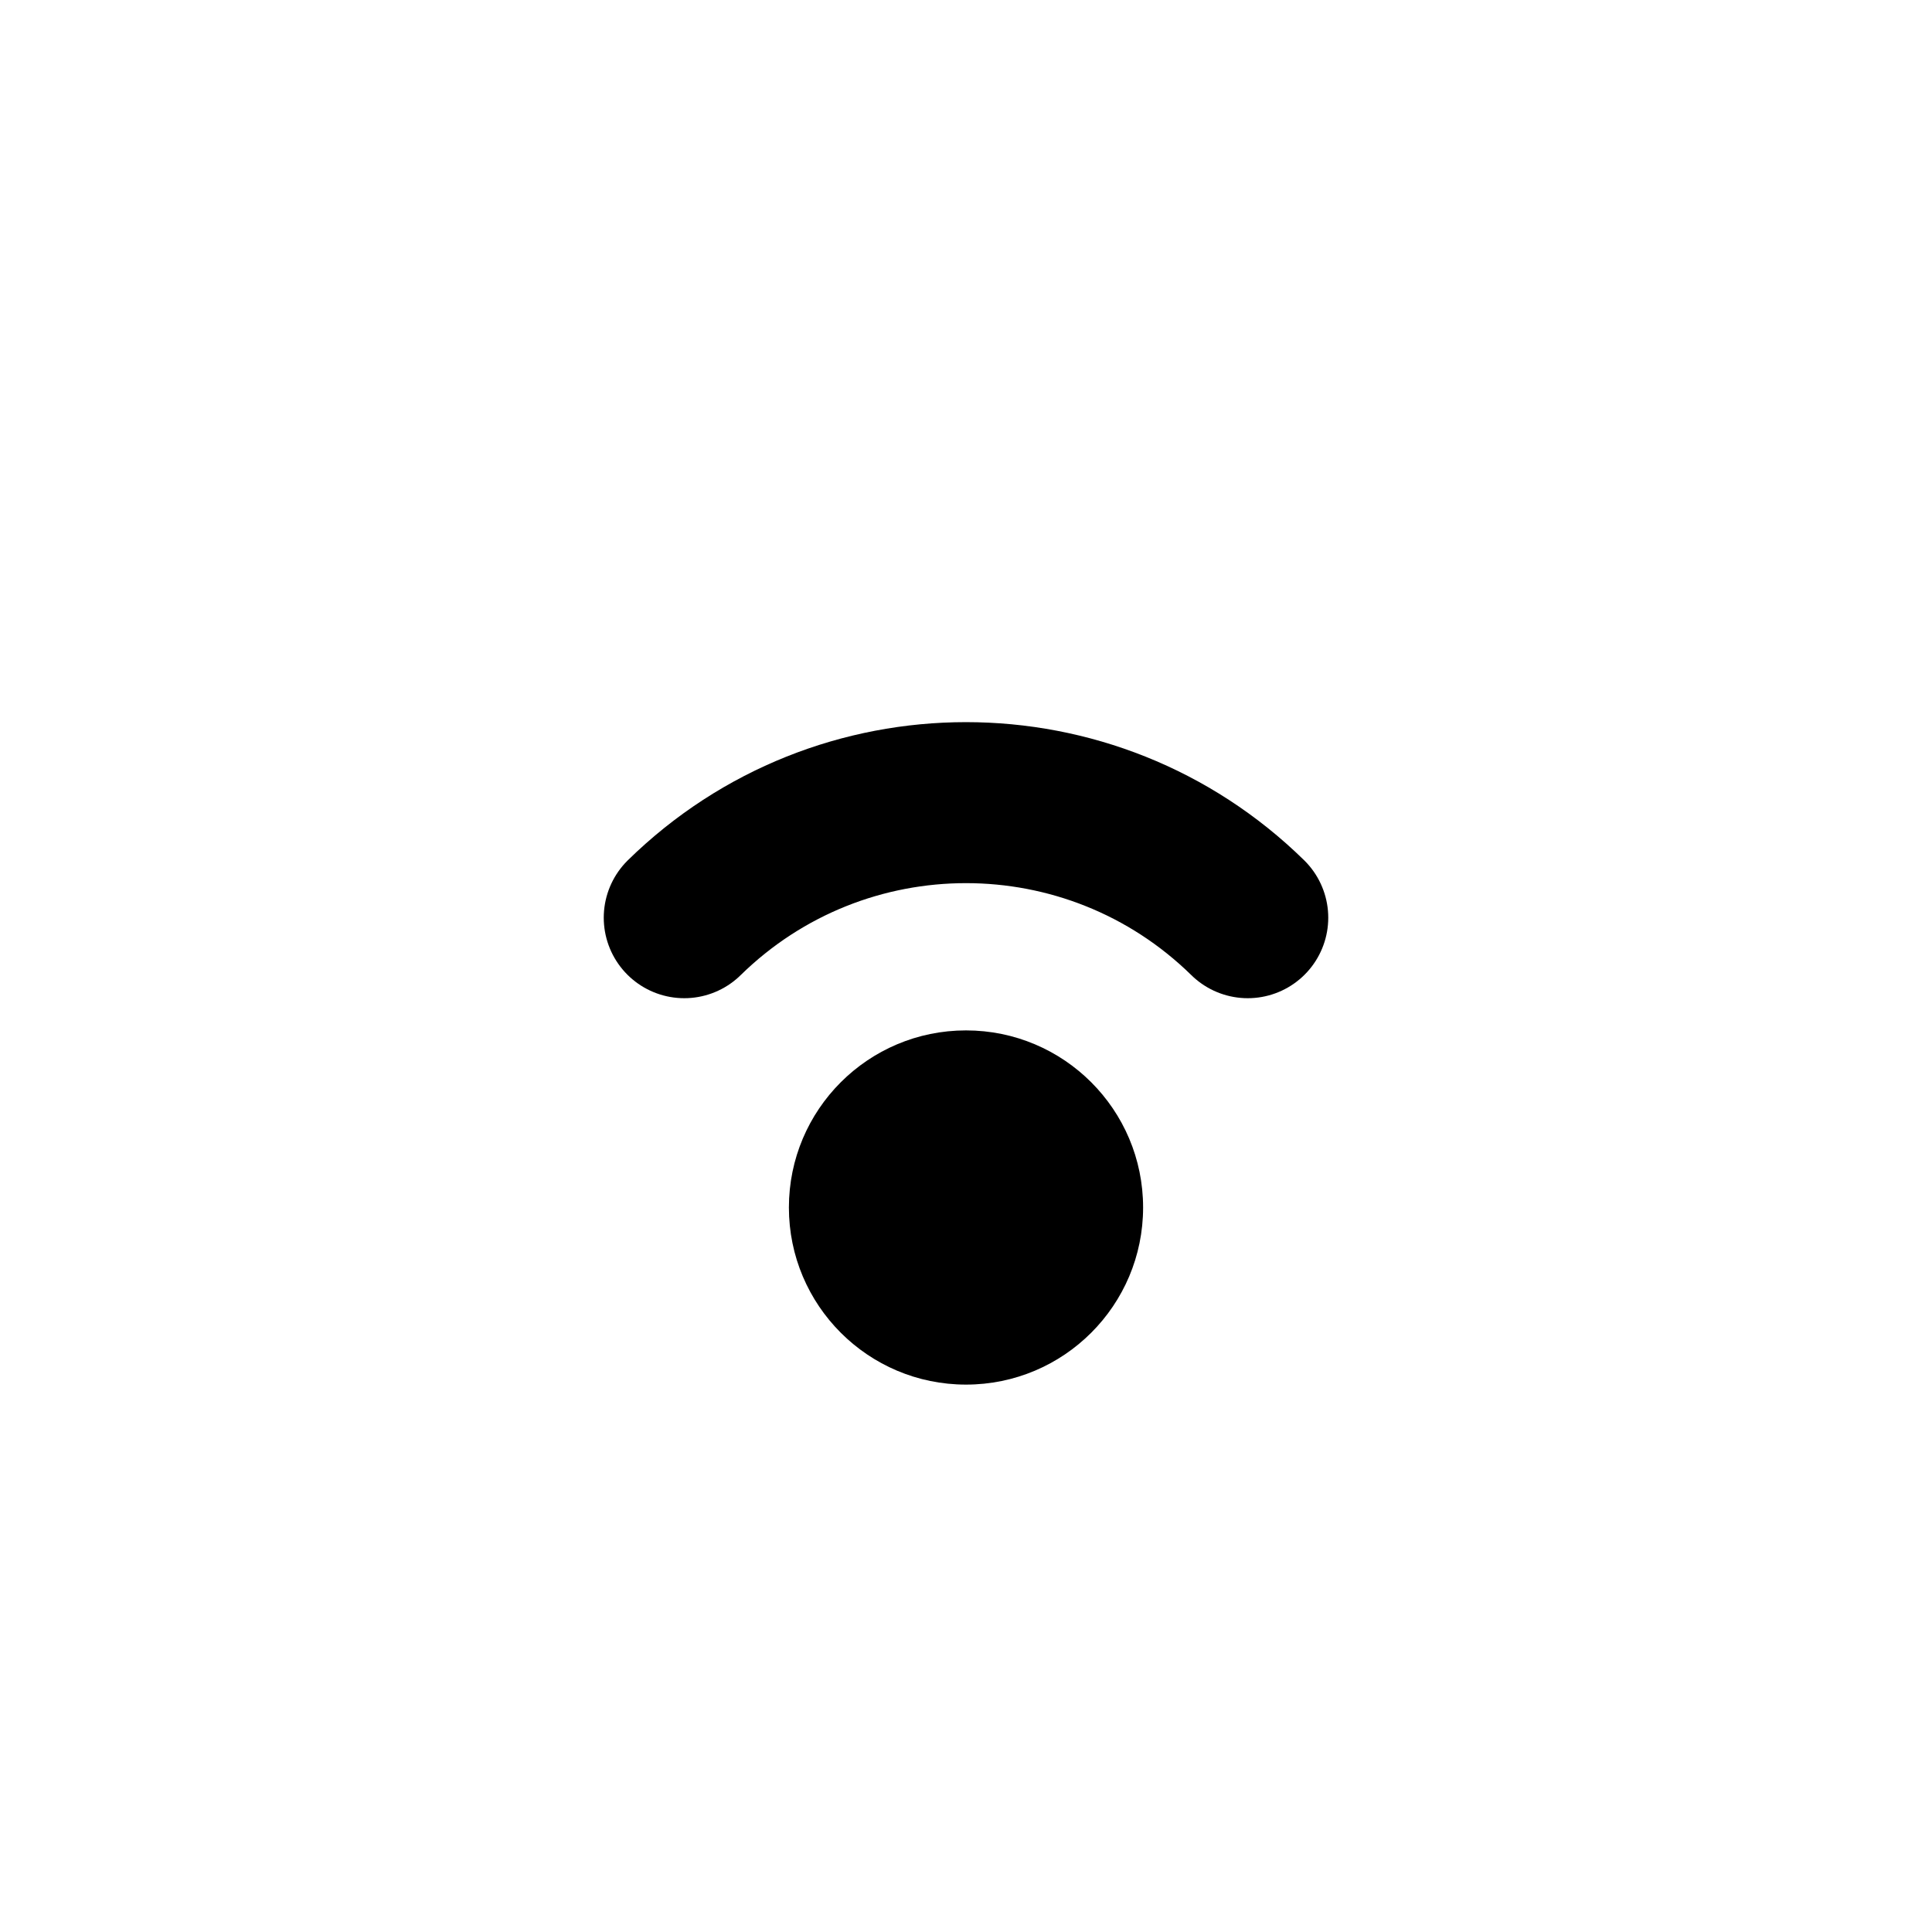
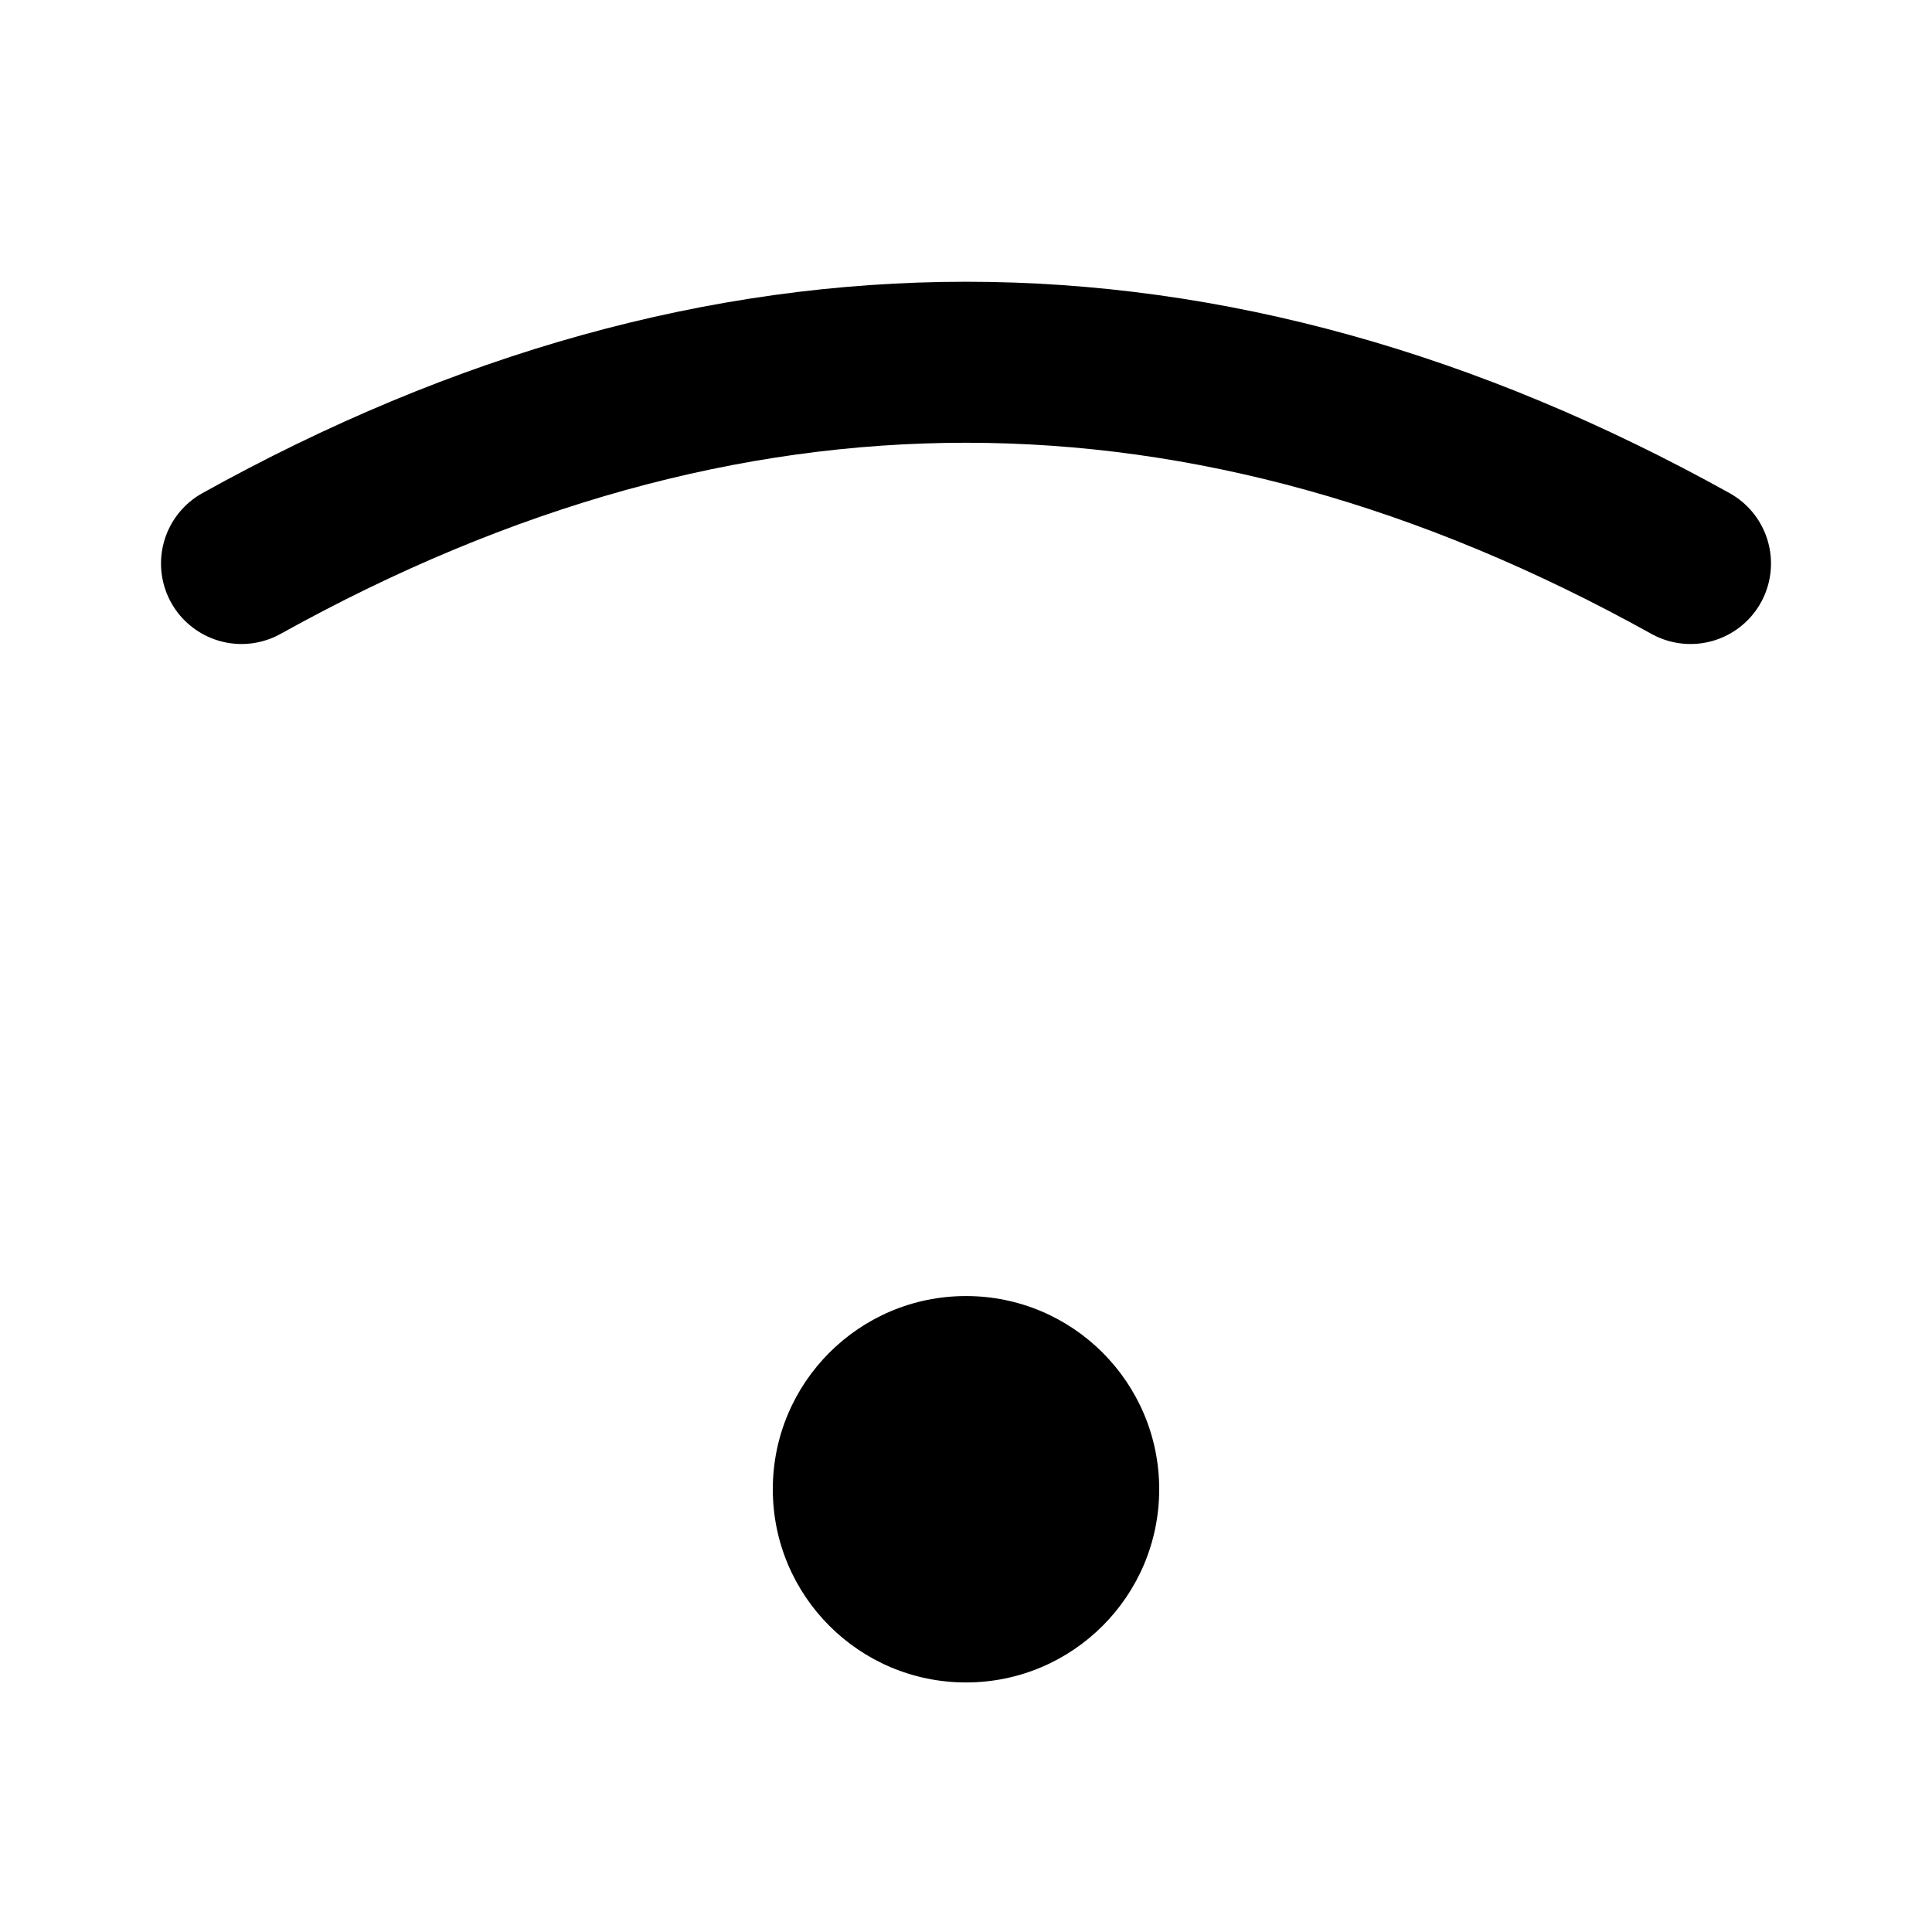
<svg xmlns="http://www.w3.org/2000/svg" viewBox="0 0 24 24" fill="none" stroke="#000" stroke-width="2" stroke-linecap="round" stroke-linejoin="round">
-   <circle cx="12" cy="15" r="2.2" fill="#000" stroke="none" />
-   <path d="M8.5 11.4a5 5 0 0 1 7 0" />
+   <path d="M3 7Q12 2 21 7" />
+   <circle cx="12" cy="18.5" r="2.4" fill="#000" stroke="none" />
</svg>
